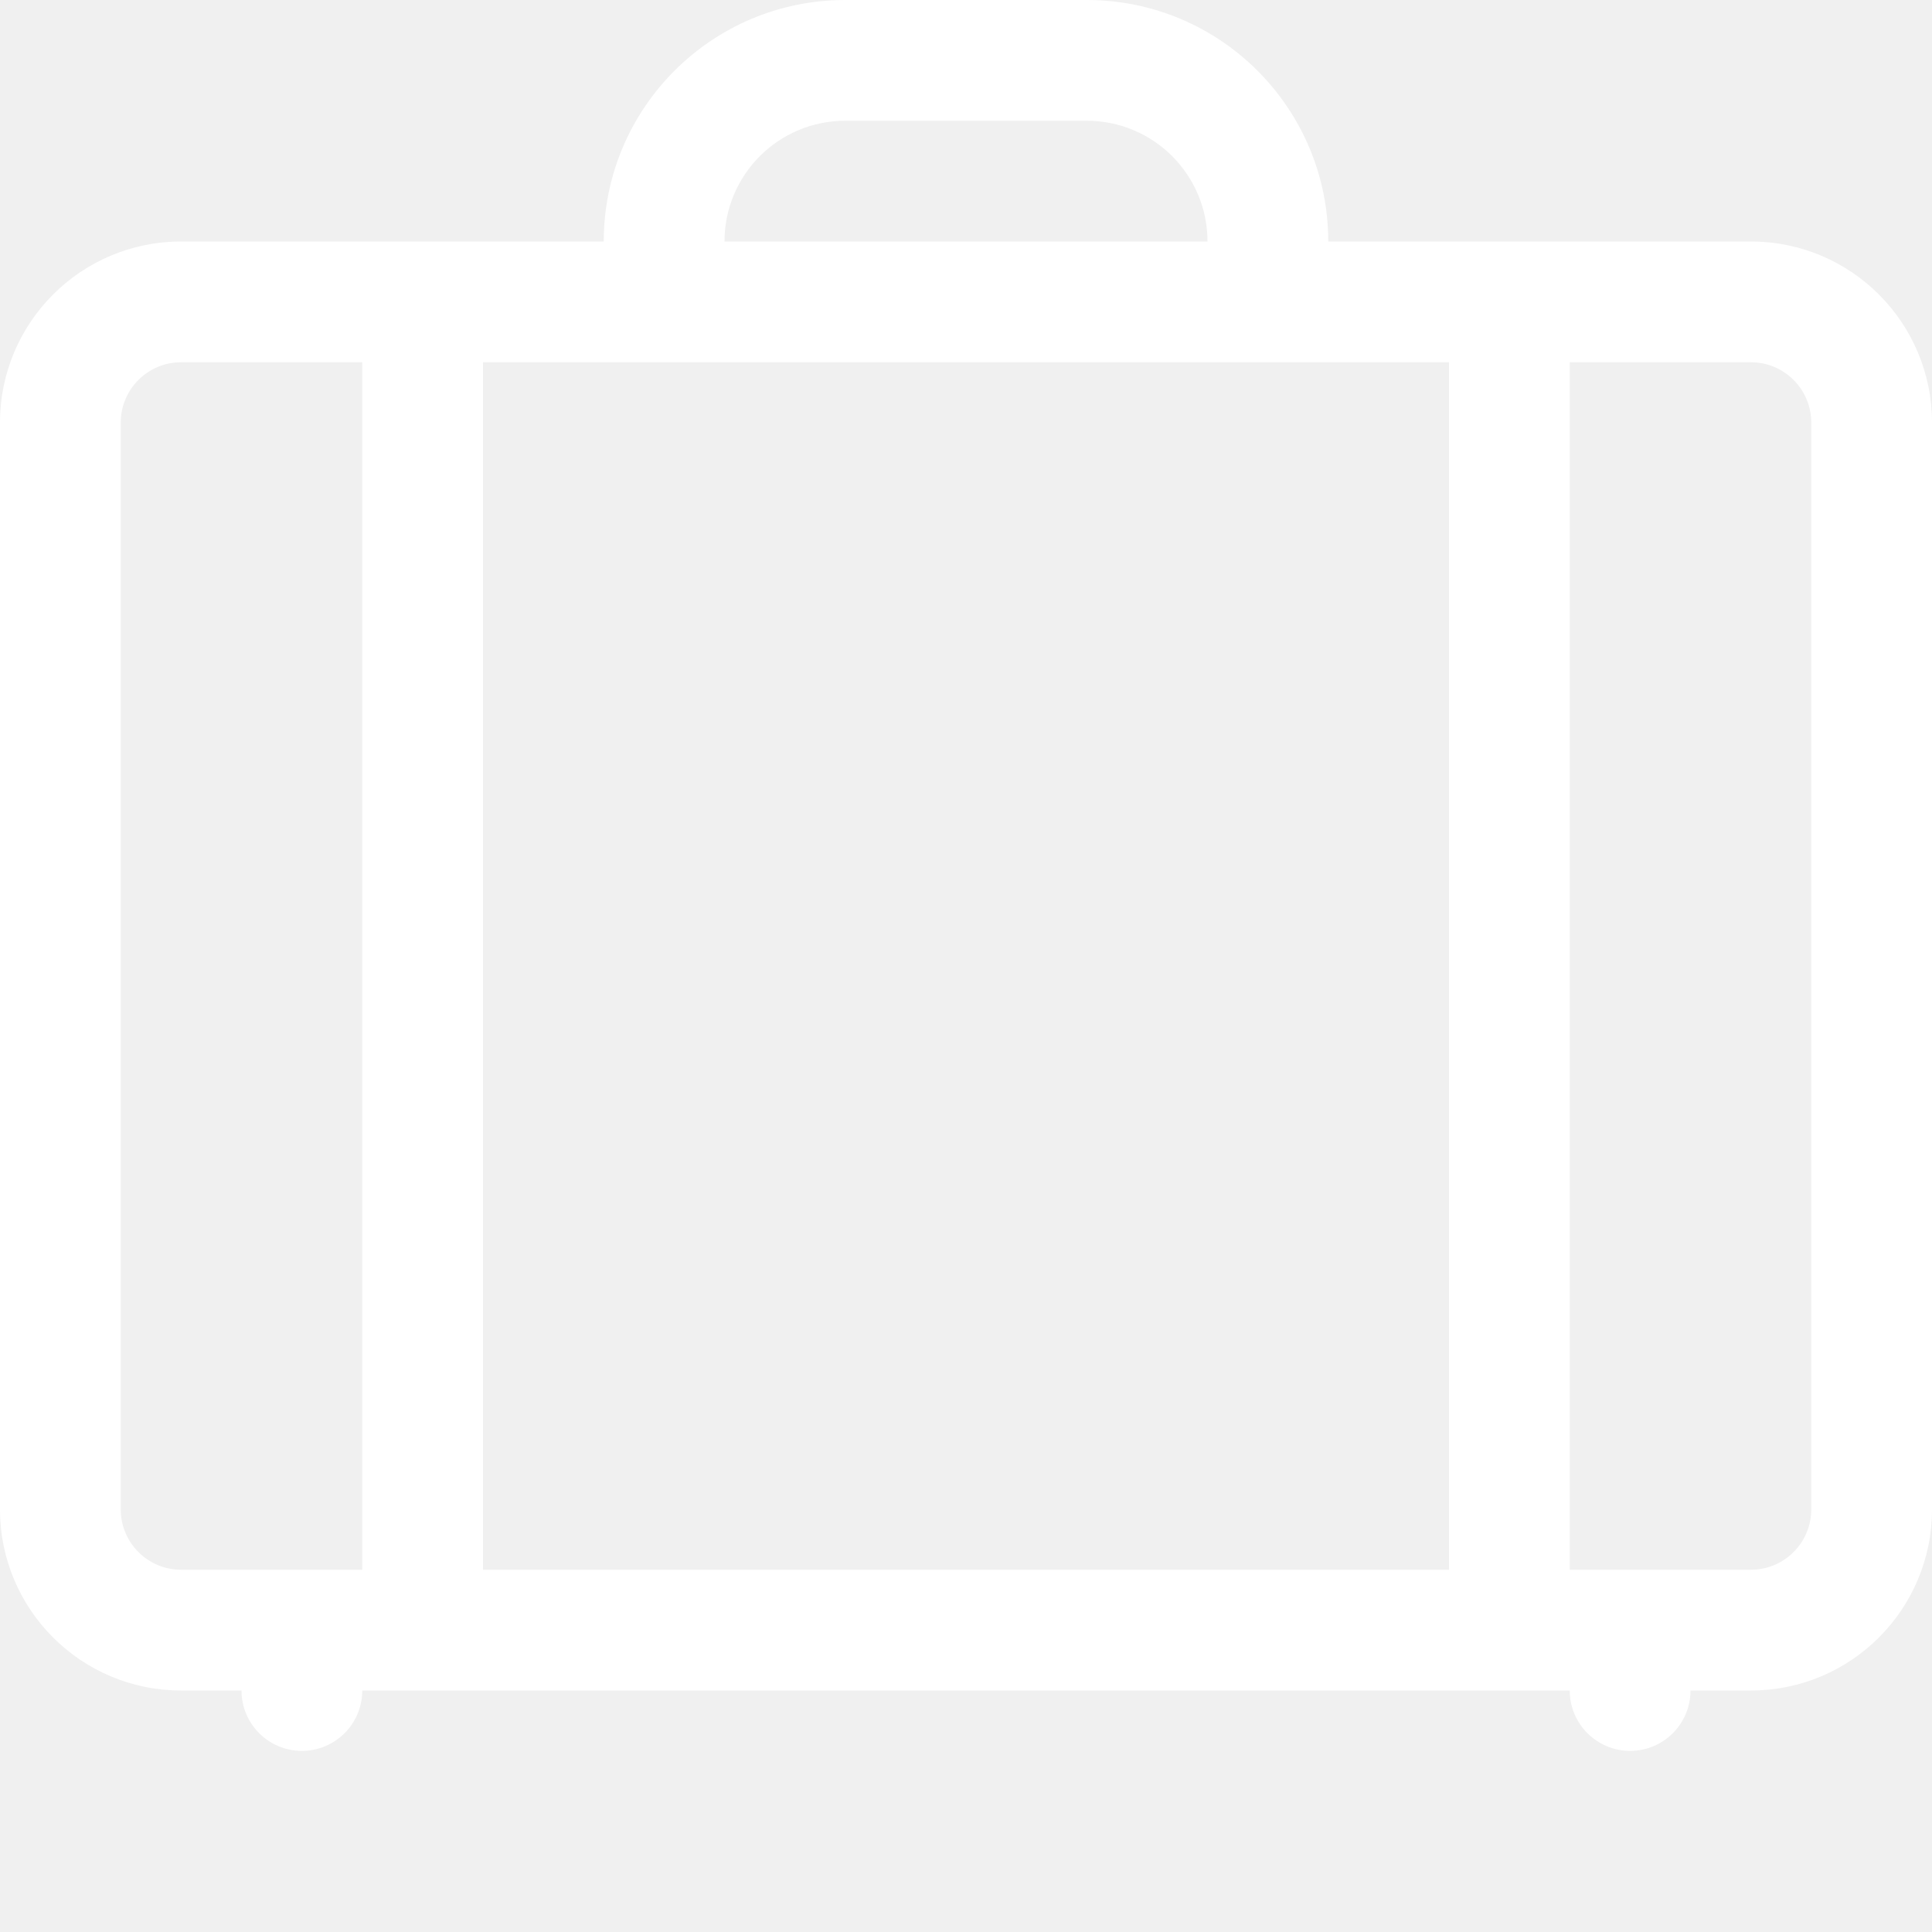
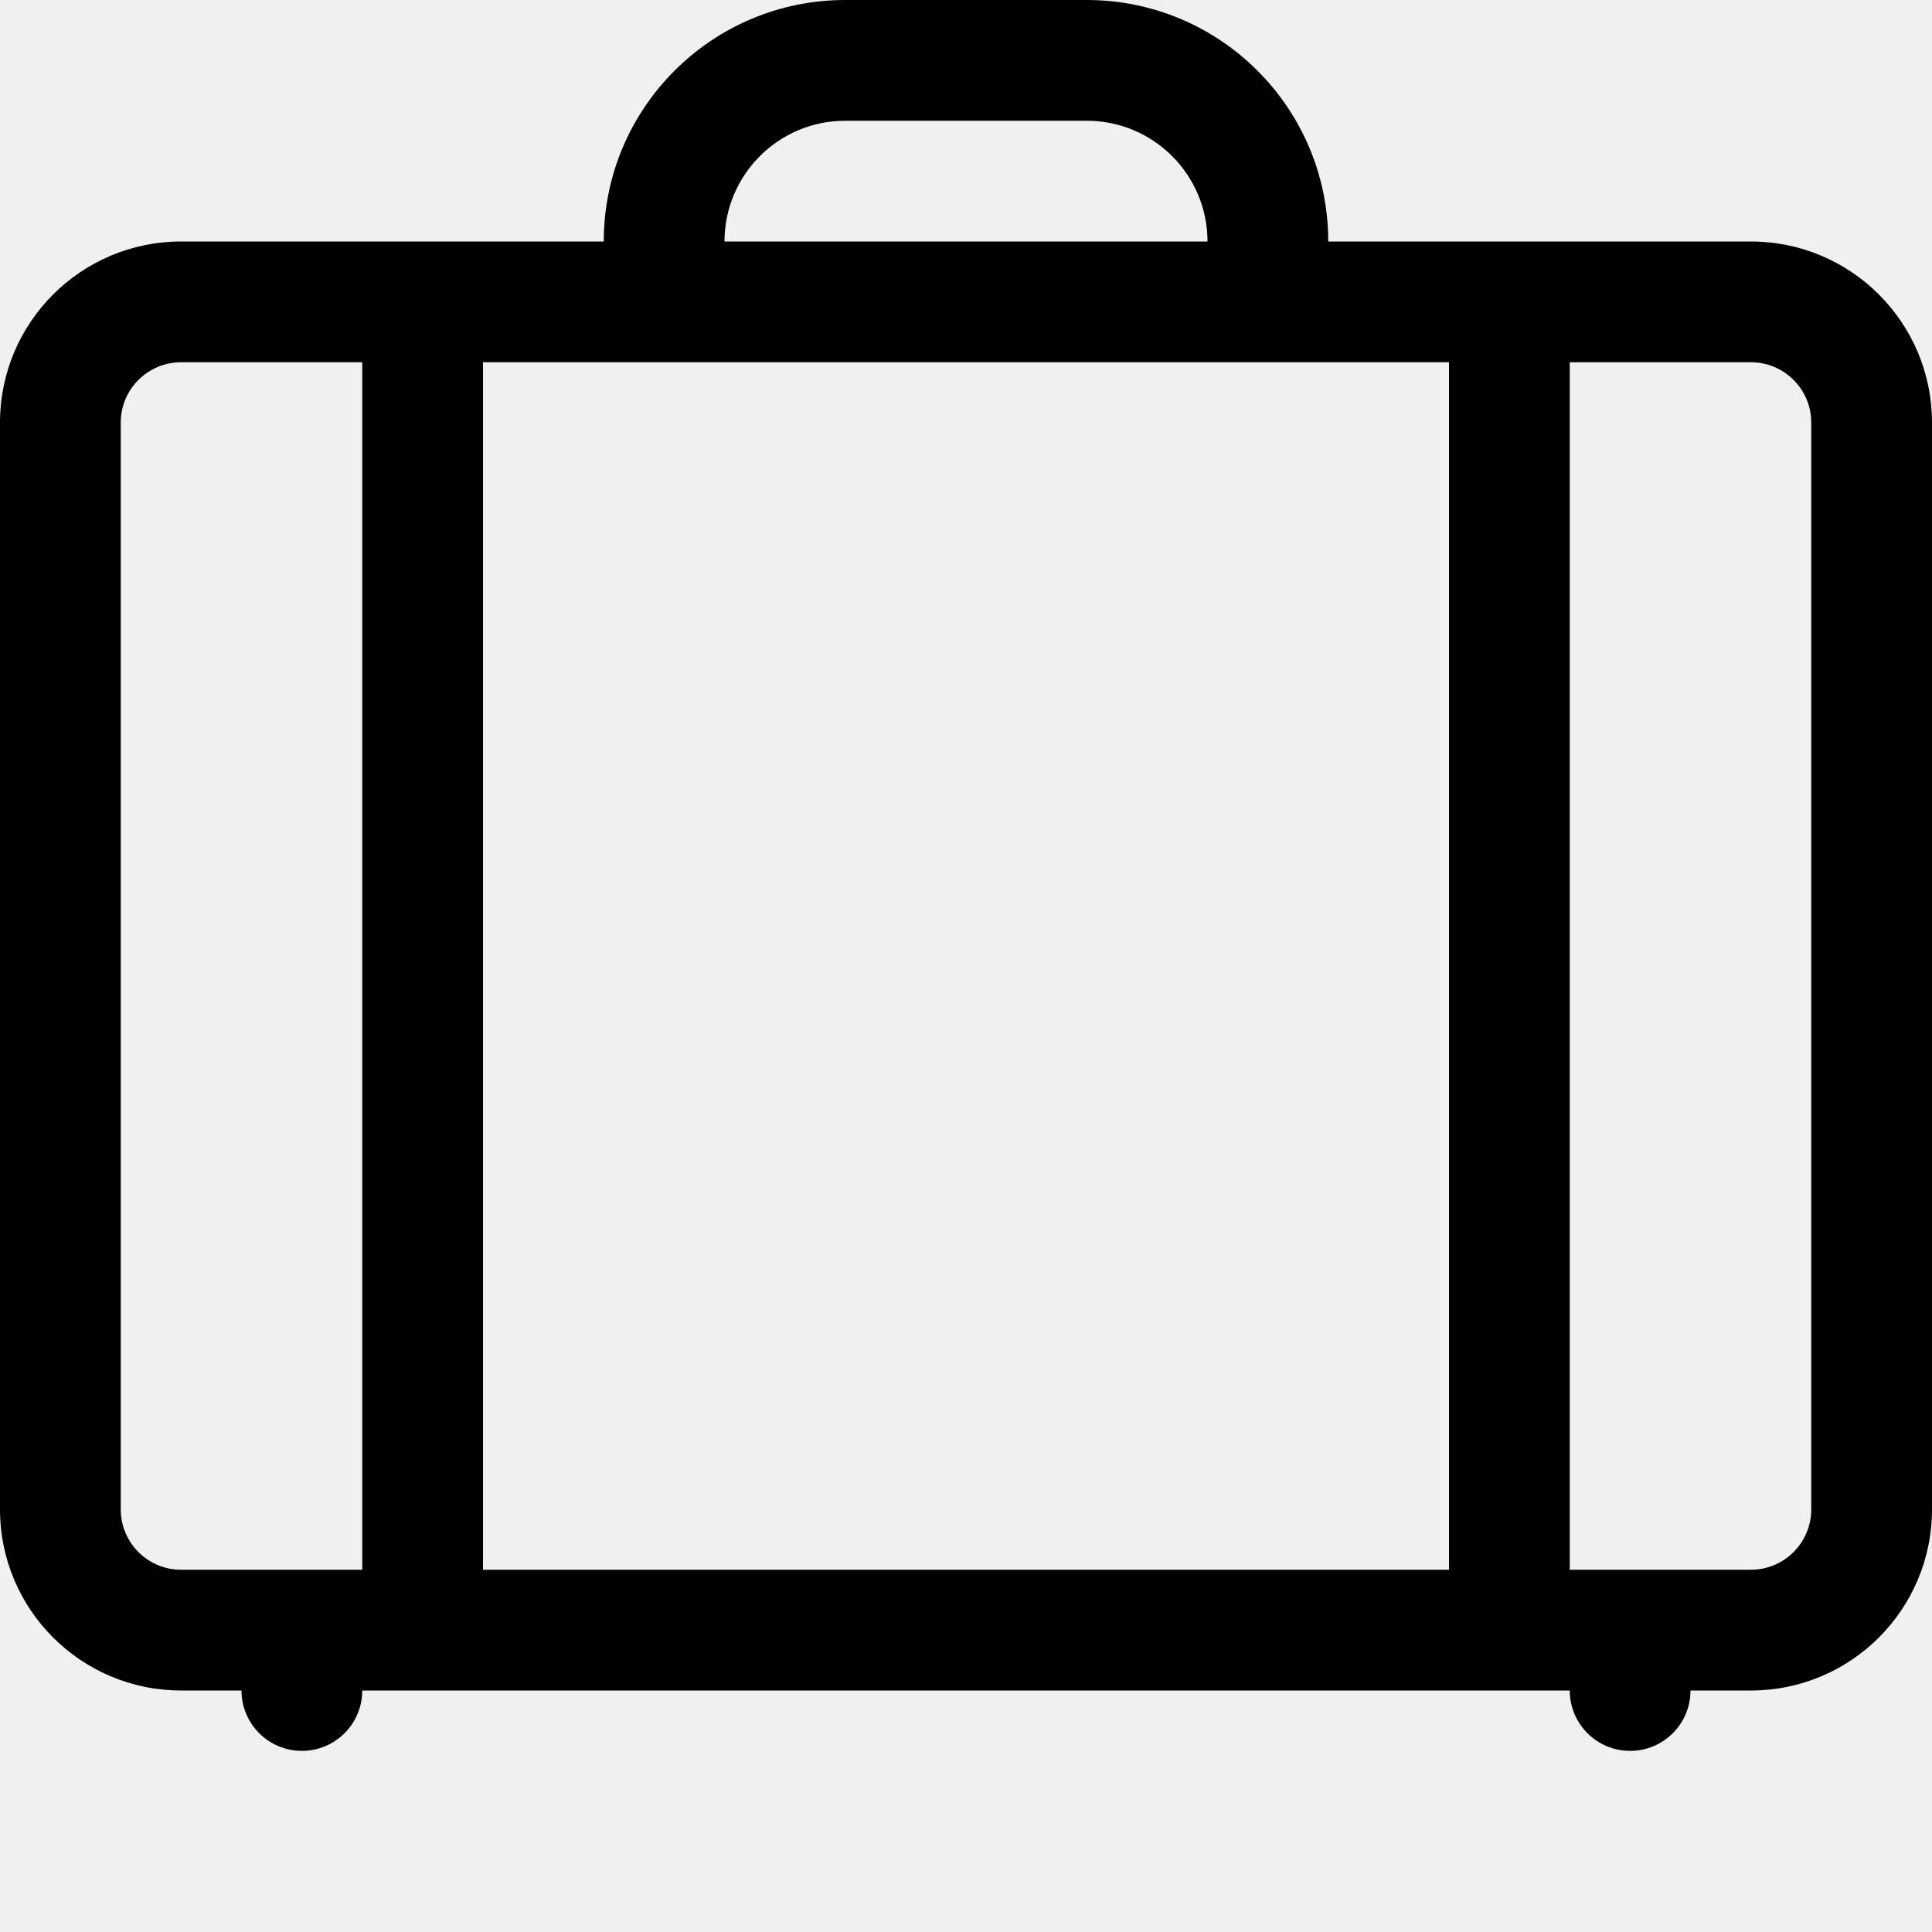
- <svg xmlns="http://www.w3.org/2000/svg" width="16" height="16" fill="white" class="bi bi-suitcase-lg" viewBox="0 0 16 16">
+ <svg xmlns="http://www.w3.org/2000/svg" width="16" height="16" fill="black" class="bi bi-suitcase-lg" viewBox="0 0 16 16">
  <path d="M5 2a2 2 0 0 1 2-2h2a2 2 0 0 1 2 2h3.5A1.5 1.5 0 0 1 16 3.5v9a1.5 1.5 0 0 1-1.5 1.5H14a.5.5 0 0 1-1 0H3a.5.5 0 0 1-1 0h-.5A1.5 1.5 0 0 1 0 12.5v-9A1.5 1.5 0 0 1 1.5 2zm1 0h4a1 1 0 0 0-1-1H7a1 1 0 0 0-1 1M1.5 3a.5.5 0 0 0-.5.5v9a.5.5 0 0 0 .5.5H3V3zM15 12.5v-9a.5.5 0 0 0-.5-.5H13v10h1.5a.5.5 0 0 0 .5-.5m-3 .5V3H4v10z" />
</svg>
